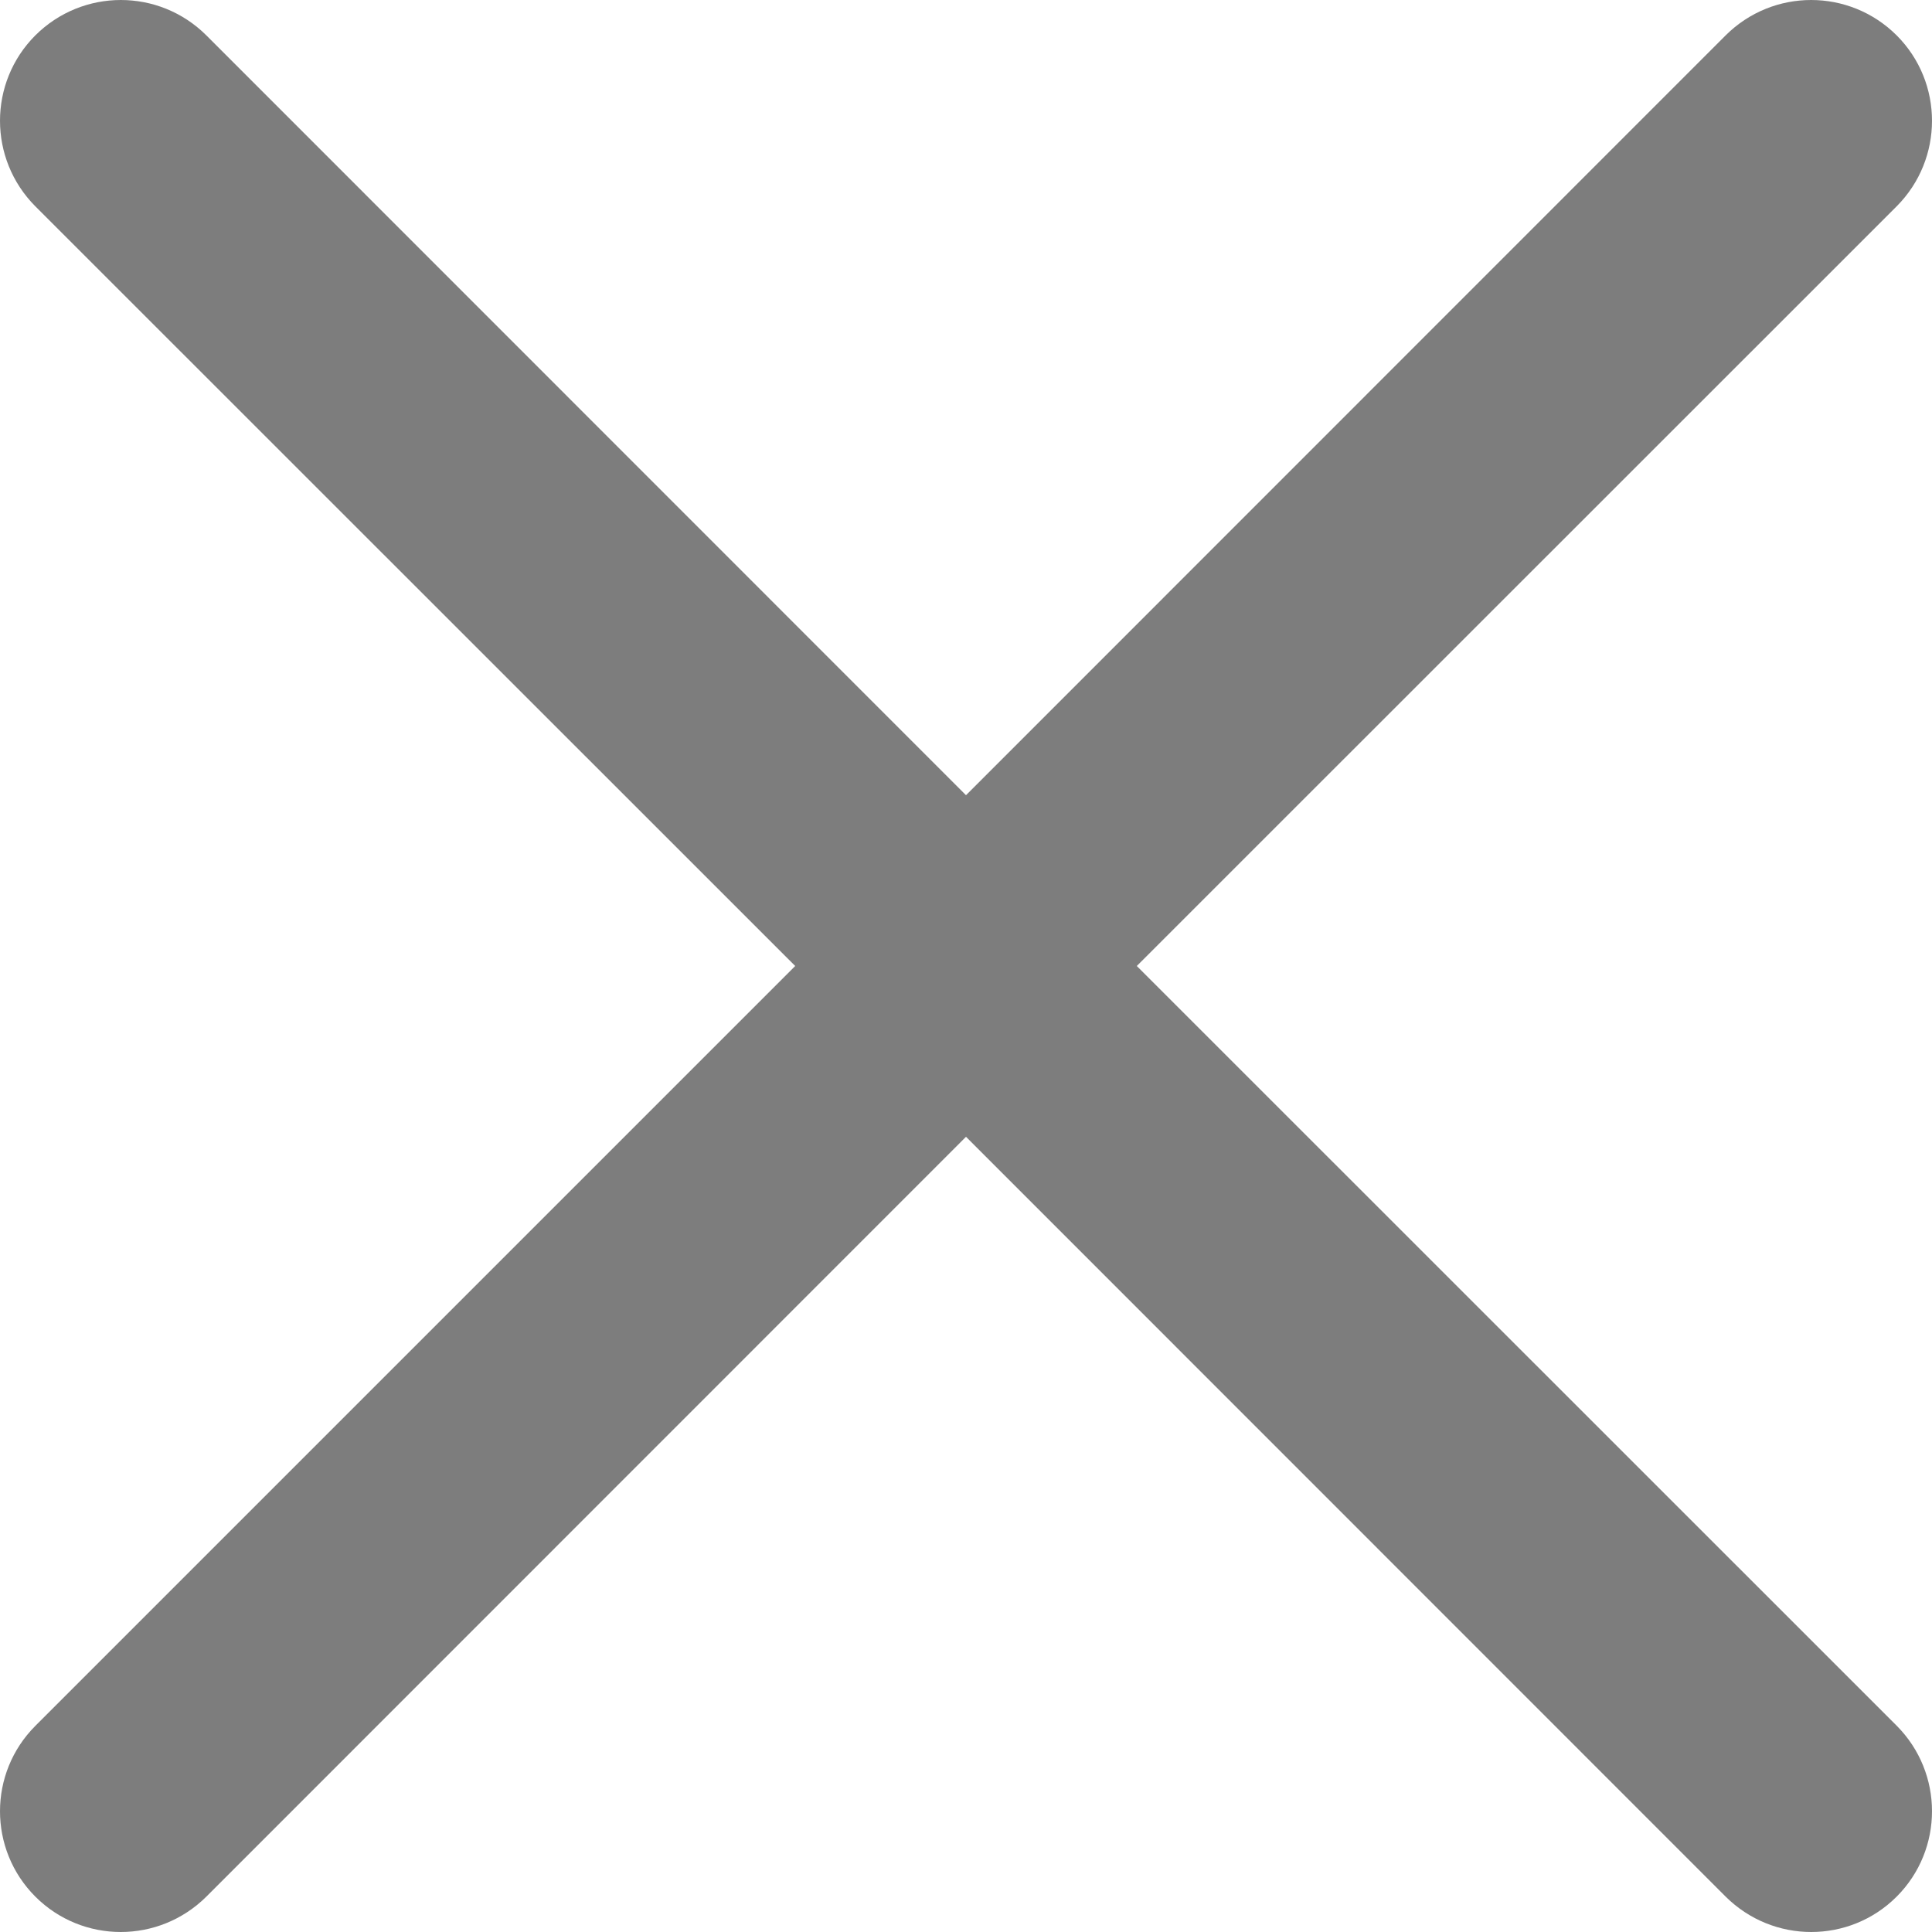
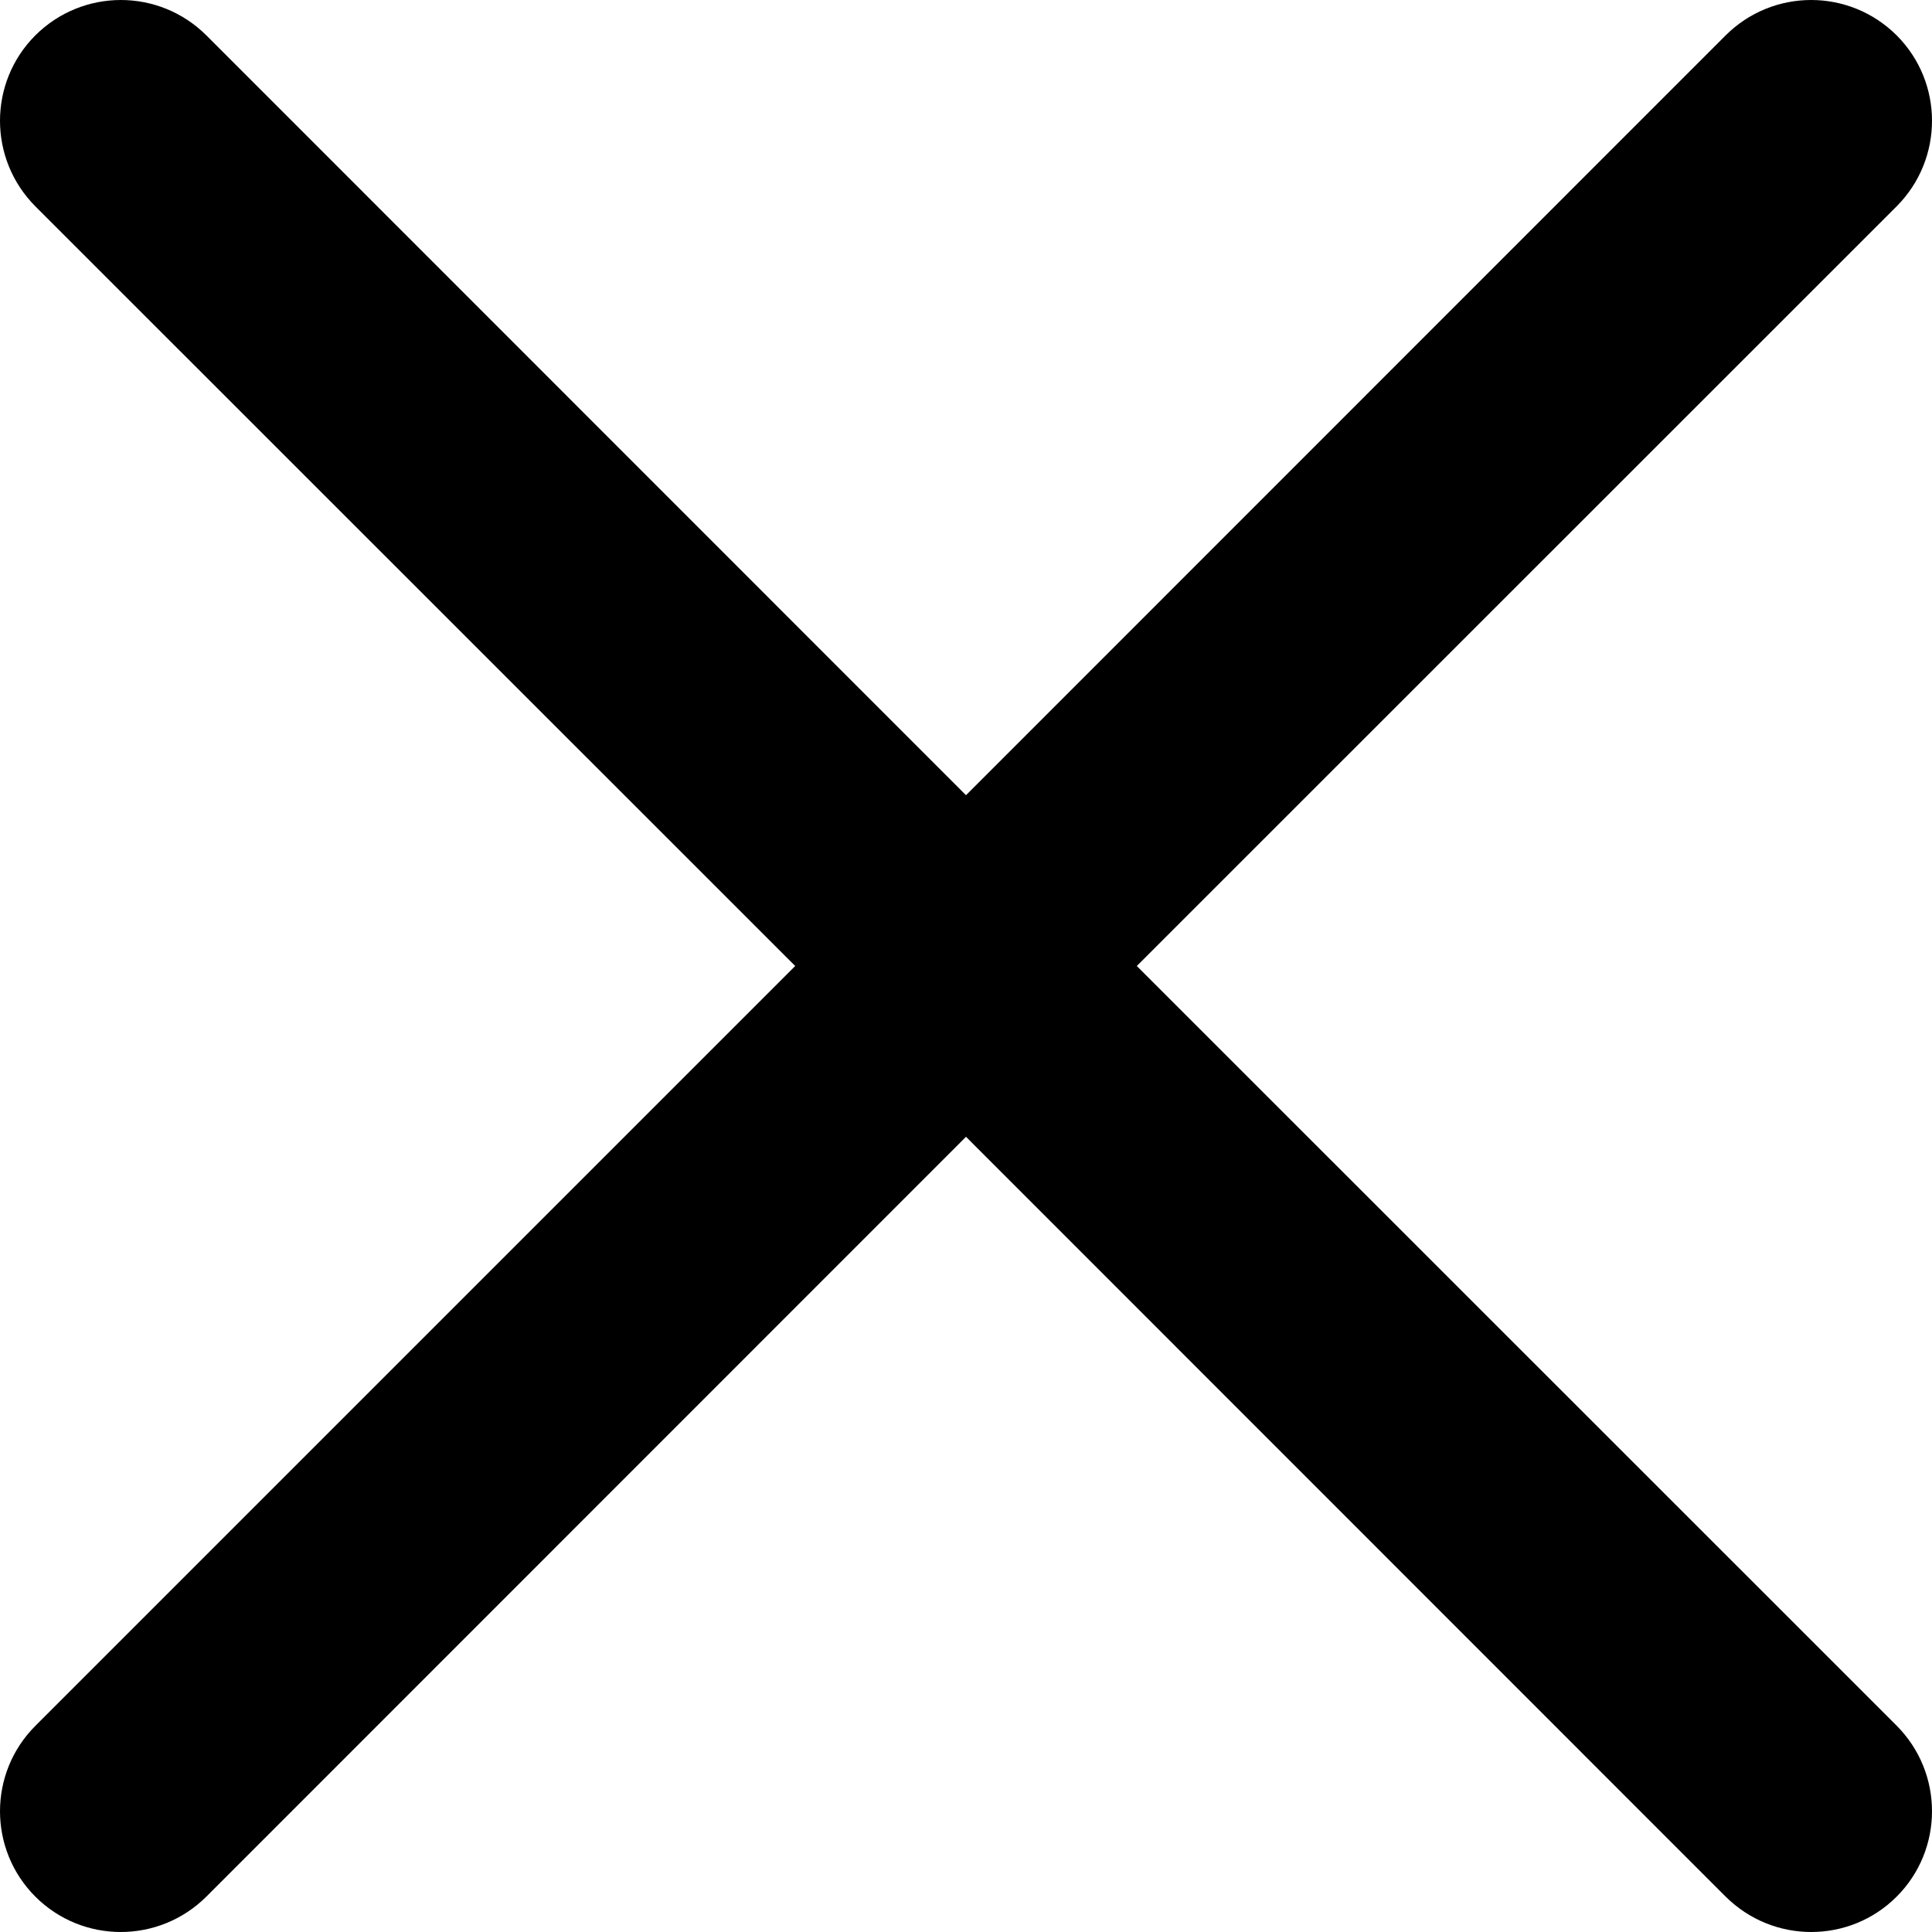
<svg xmlns="http://www.w3.org/2000/svg" width="10px" height="10px" viewBox="0 0 10 10" version="1.1">
-   <g id="Page-1" stroke="none" stroke-width="1" fill="none" fill-rule="evenodd">
-     <g id="Стартовая" transform="translate(-568, -3090)" fill="#7D7D7D">
+   <g id="Page-1" stroke="none" stroke-width="1" fill-rule="evenodd">
+     <g id="Стартовая" transform="translate(-568, -3090)">
      <g id="close" transform="translate(568, 3090)">
        <path d="M5.884,5 L9.817,1.068 C10.061,0.823 10.061,0.427 9.817,0.183 C9.572,-0.061 9.177,-0.061 8.932,0.183 L5,4.116 L1.068,0.183 C0.823,-0.061 0.428,-0.061 0.183,0.183 C-0.061,0.427 -0.061,0.823 0.183,1.068 L4.116,5 L0.183,8.933 C-0.061,9.177 -0.061,9.573 0.183,9.817 C0.305,9.939 0.465,10 0.625,10 C0.785,10 0.945,9.939 1.068,9.817 L5,5.884 L8.932,9.817 C9.055,9.939 9.215,10 9.375,10 C9.535,10 9.695,9.939 9.817,9.817 C10.061,9.573 10.061,9.177 9.817,8.932 L5.884,5 Z" id="Path" />
      </g>
    </g>
  </g>
</svg>
